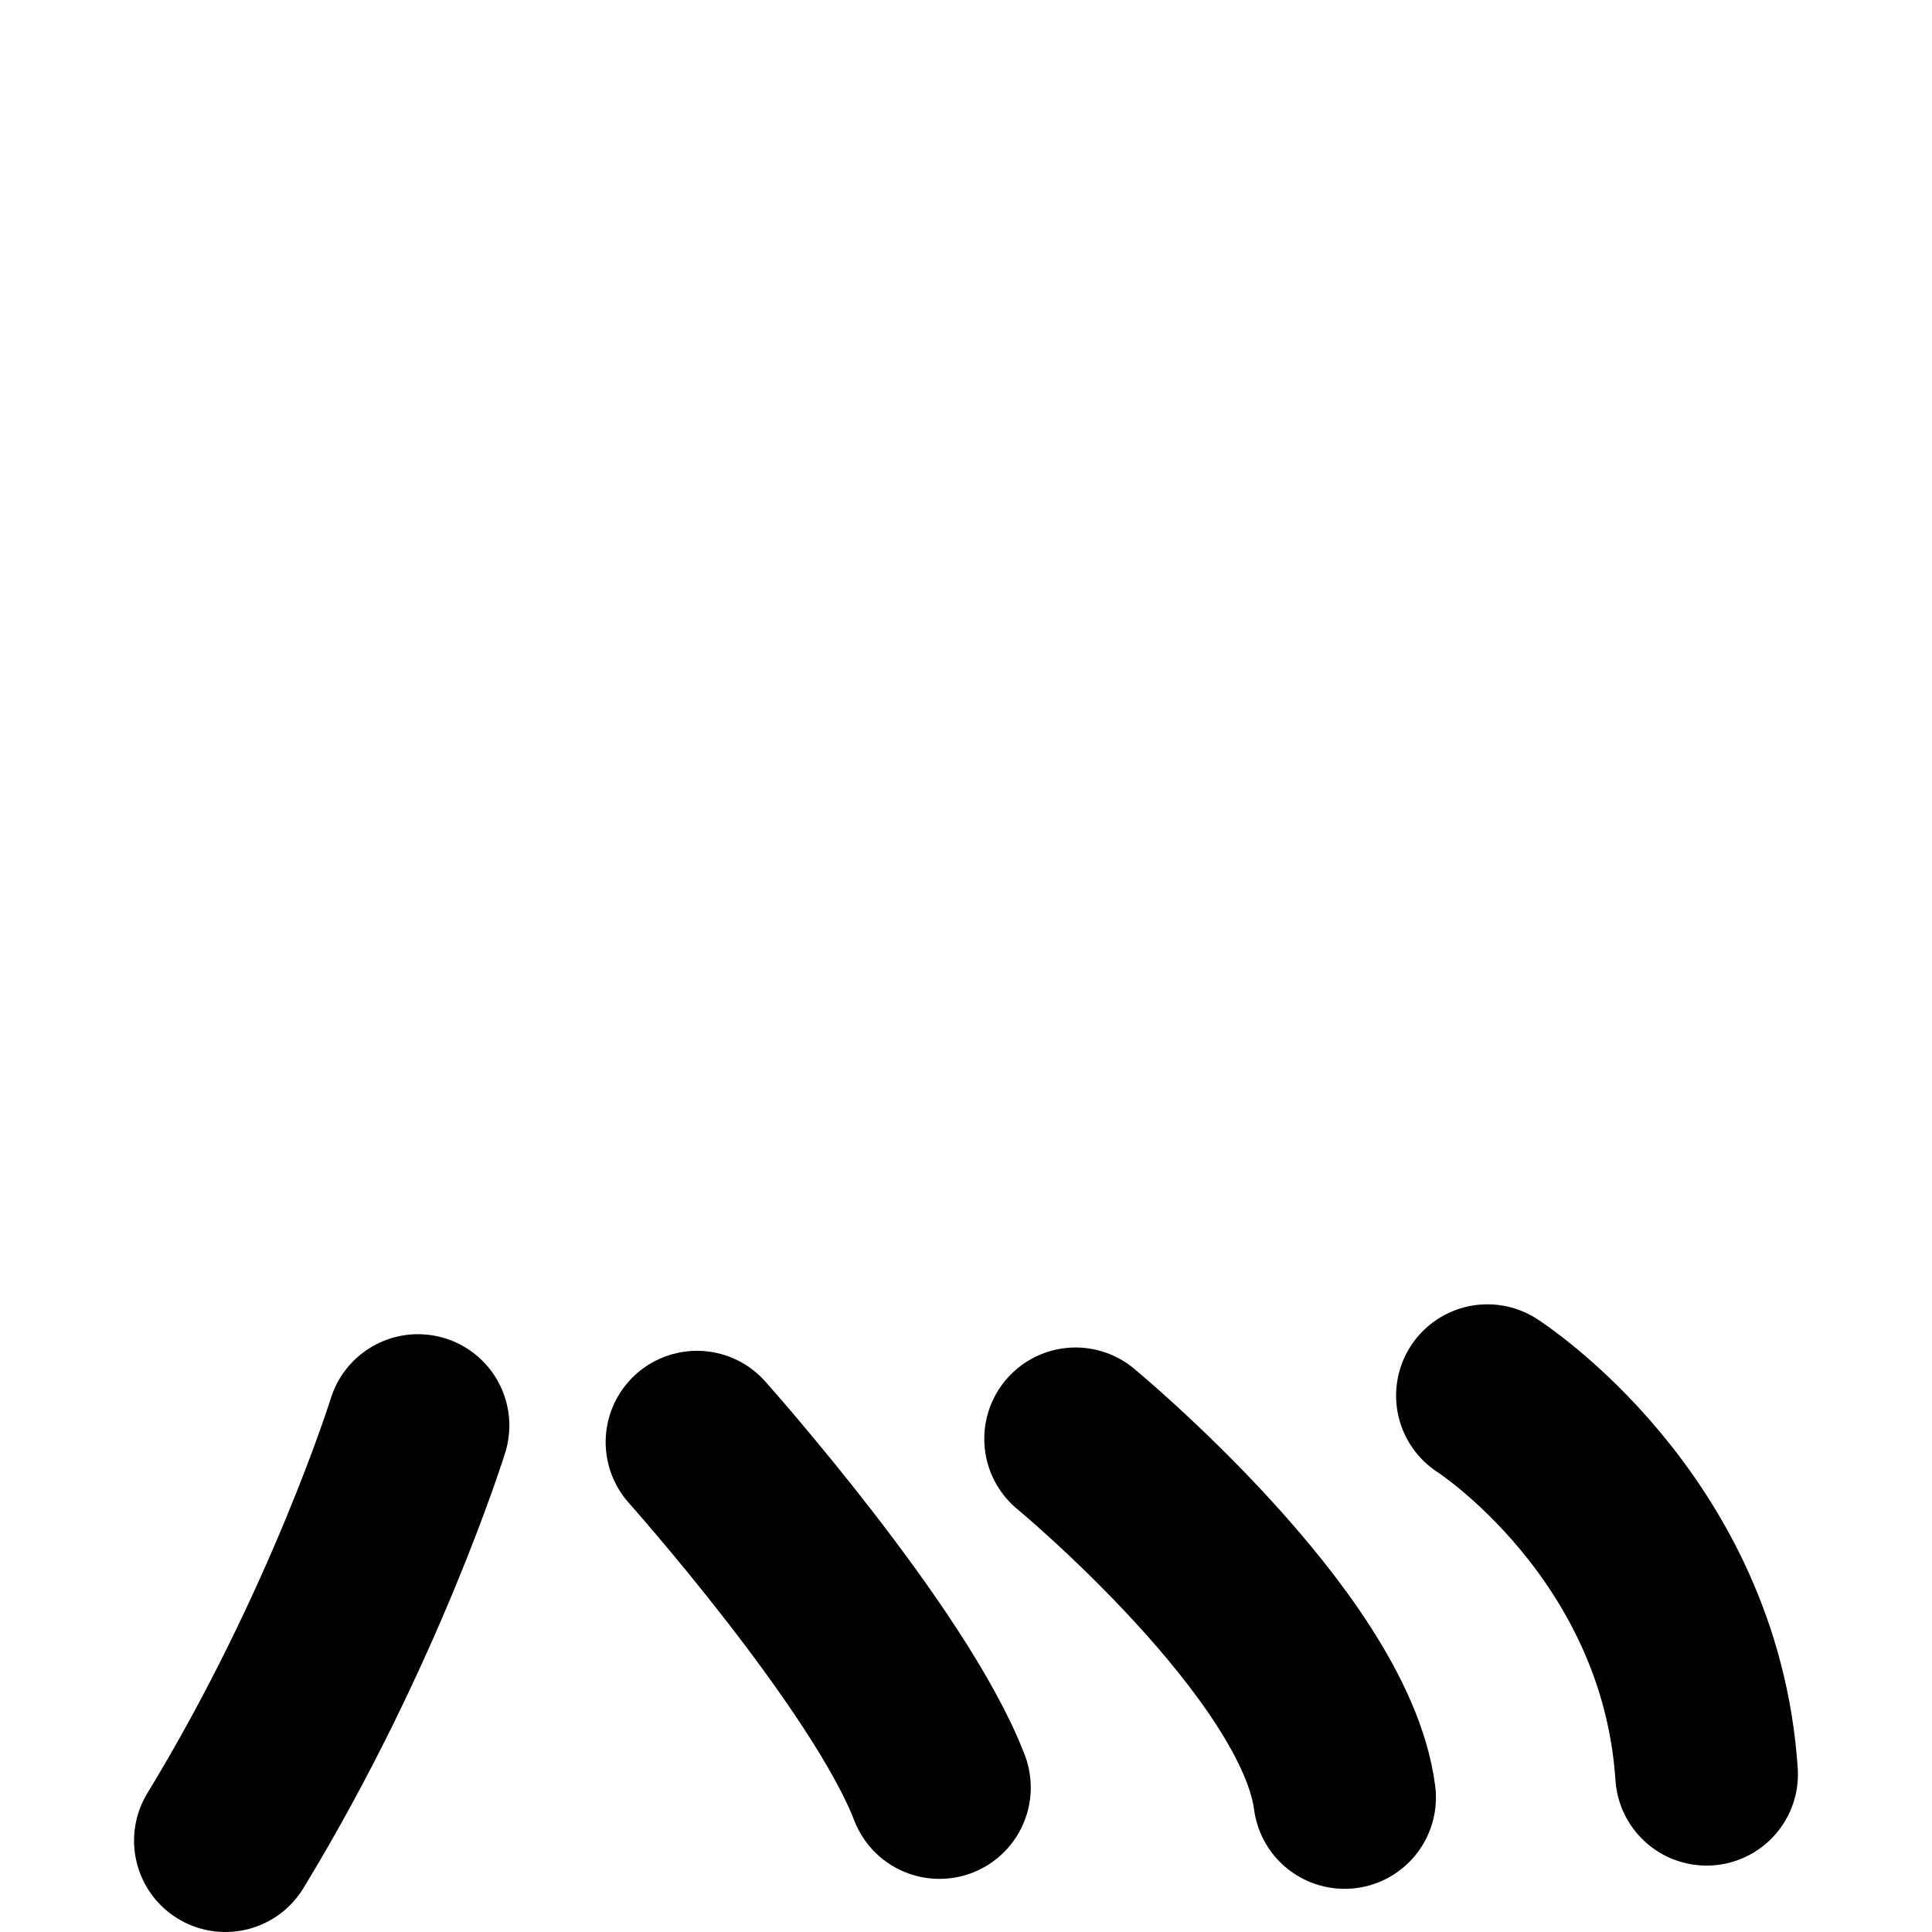
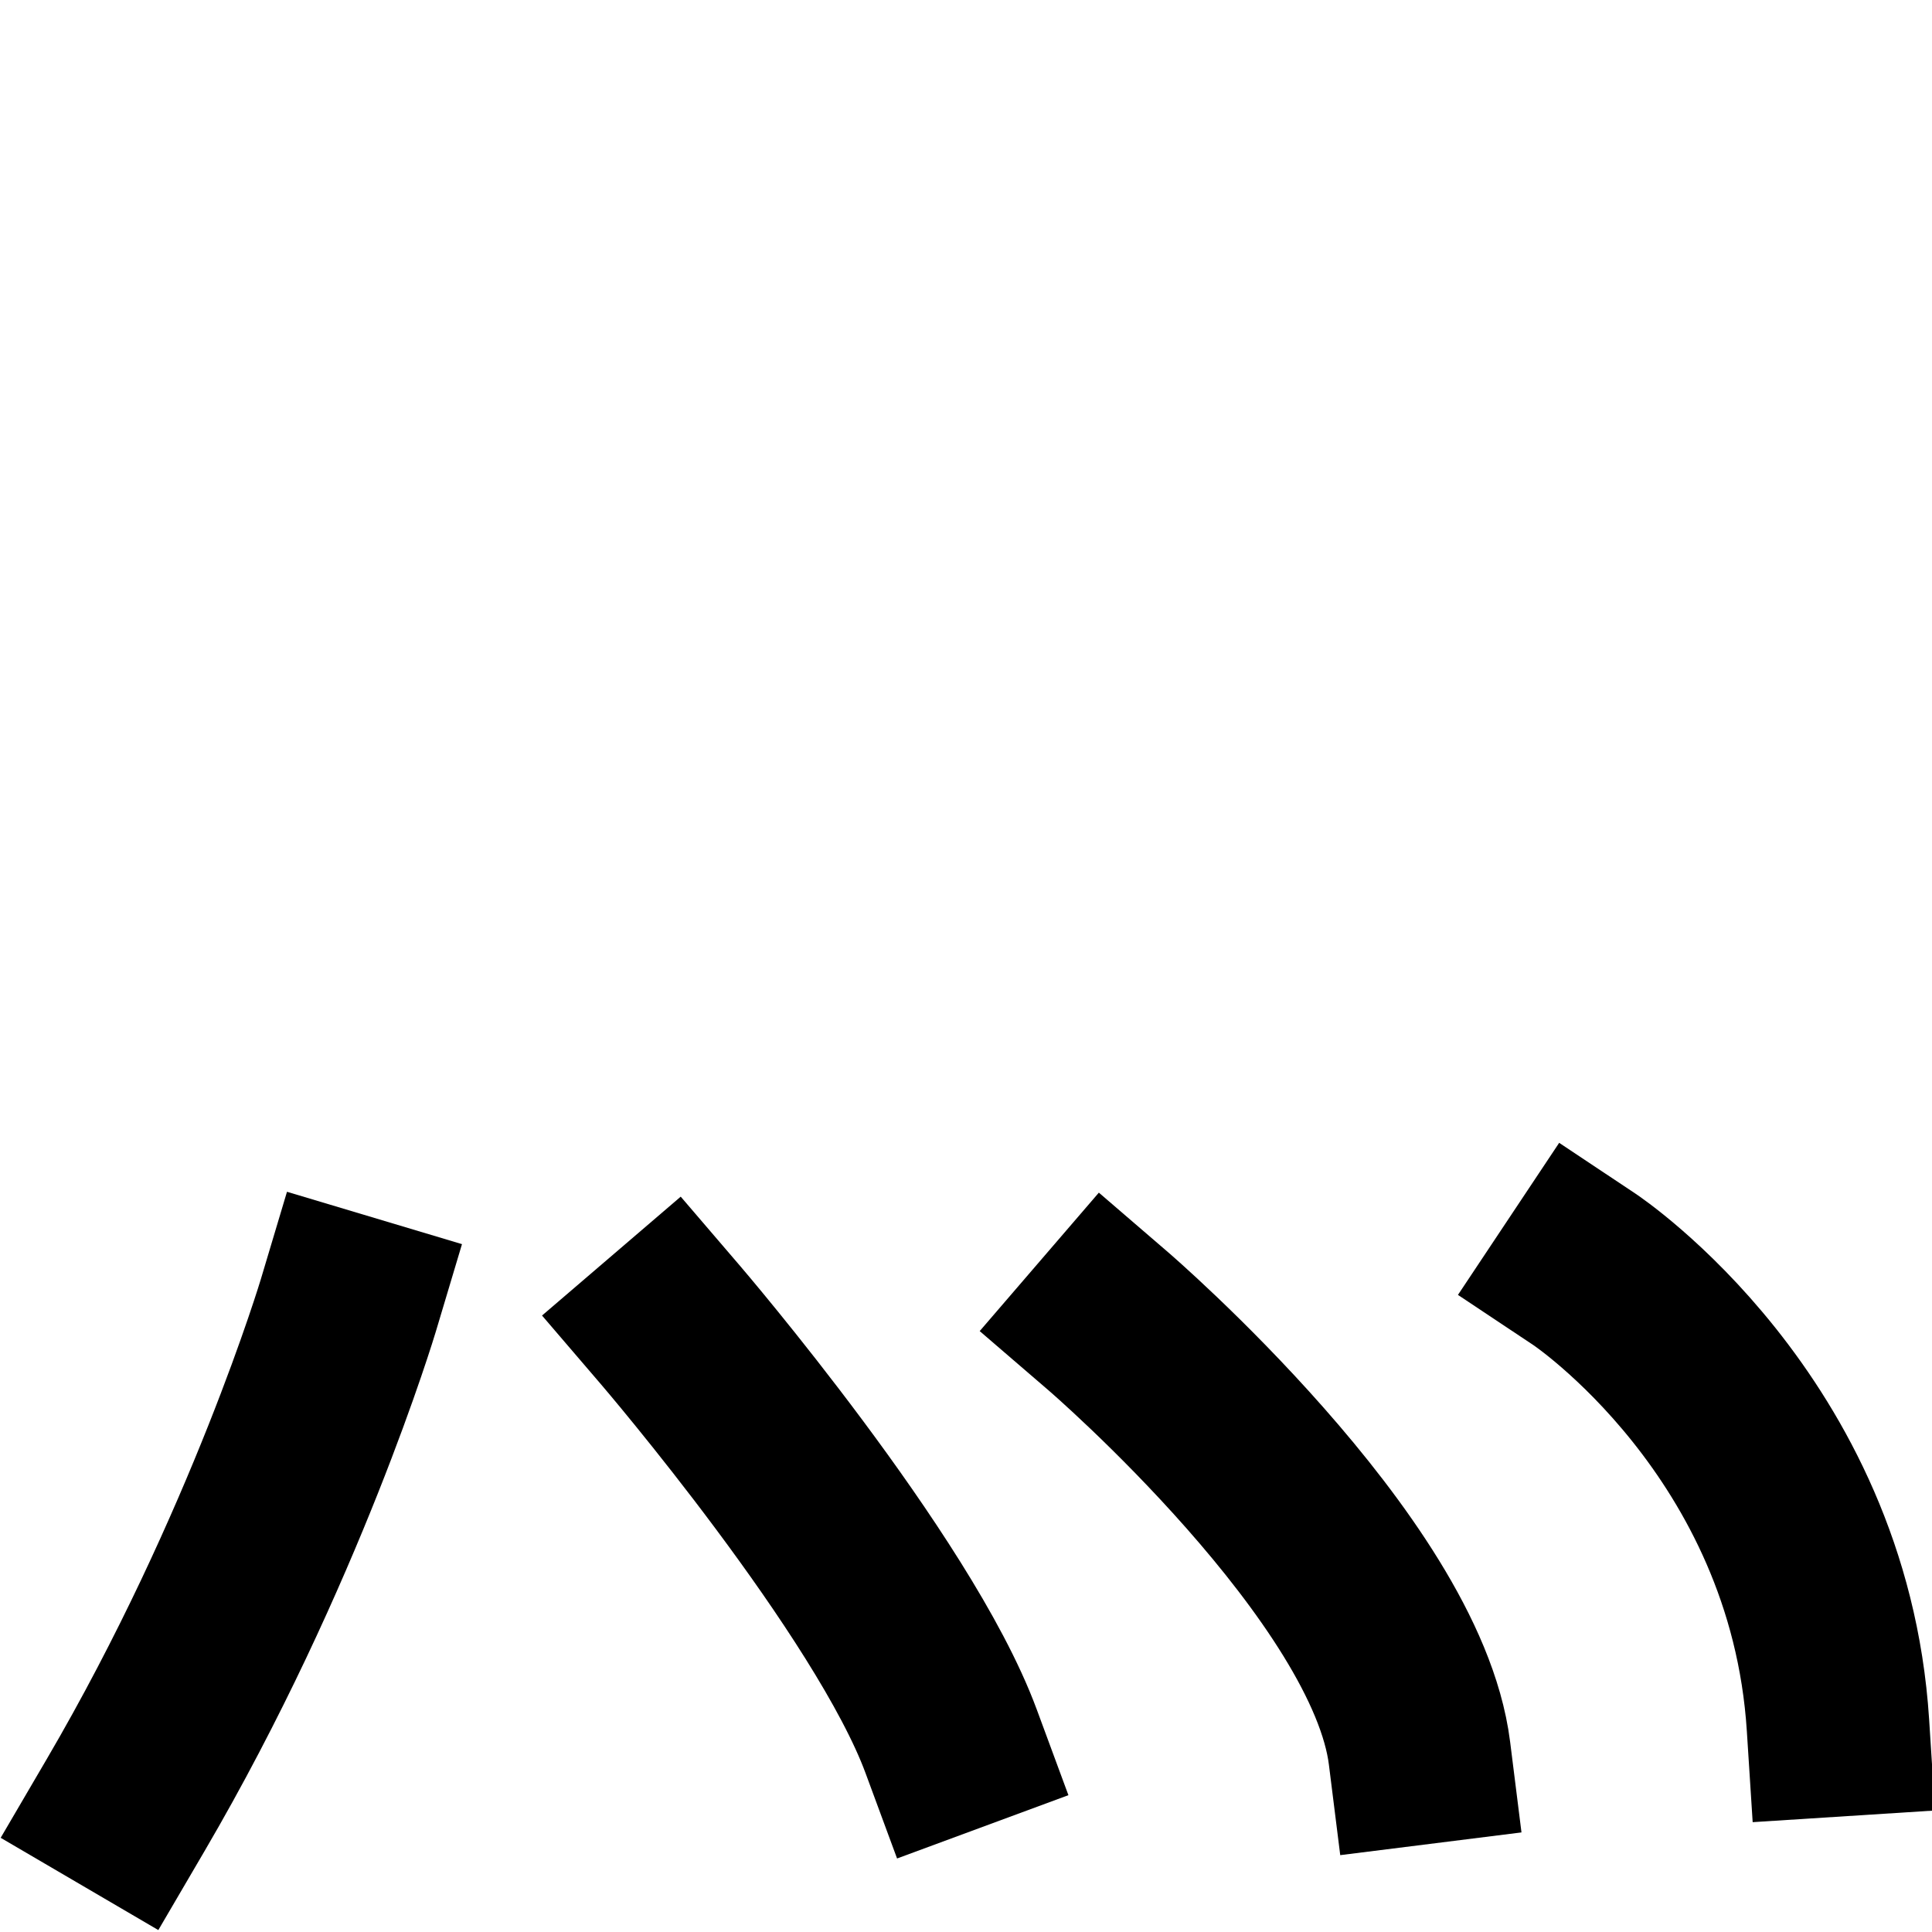
<svg xmlns="http://www.w3.org/2000/svg" width="153.916mm" height="153.916mm" viewBox="0 0 153.916 153.916" version="1.1" id="svg1" xml:space="preserve">
  <defs id="defs1" />
  <g id="g102-1" transform="translate(-682.1314,-577.7888)">
-     <path style="fill:none;fill-opacity:1;stroke:#000000;stroke-width:14.552;stroke-linecap:round;stroke-linejoin:round;stroke-dasharray:none;stroke-opacity:1" d="m 715.433,691.356 c 0,0 -5.027,16.14 -15.346,33.073" id="path99-3" />
-     <path style="fill:none;fill-opacity:1;stroke:#000000;stroke-width:14.552;stroke-linecap:round;stroke-linejoin:round;stroke-dasharray:none;stroke-opacity:1" d="m 737.658,692.679 c 0,0 15.346,17.198 19.315,27.517" id="path100-9" />
-     <path style="fill:none;fill-opacity:1;stroke:#000000;stroke-width:14.552;stroke-linecap:round;stroke-linejoin:round;stroke-dasharray:none;stroke-opacity:1" d="m 767.821,692.415 c 0,0 19.844,16.404 21.431,28.575" id="path101-6" />
-     <path style="fill:none;fill-opacity:1;stroke:#000000;stroke-width:14.552;stroke-linecap:round;stroke-linejoin:round;stroke-dasharray:none;stroke-opacity:1" d="m 800.629,688.975 c 0,0 16.14,10.319 17.462,30.163" id="path102-4" />
+     <path style="fill:none;fill-opacity:1;stroke:#000000;stroke-width:14.552;stroke-linecap:square;stroke-linejoin:miter;stroke-dasharray:none;stroke-opacity:1" d="m 709.88,681.79 c 0,0 -5.812,19.426 -17.74,39.806" id="path99-3" />
+     <path style="fill:none;fill-opacity:1;stroke:#000000;stroke-width:14.552;stroke-linecap:square;stroke-linejoin:miter;stroke-dasharray:none;stroke-opacity:1" d="m 735.573,683.382 c 0,0 17.741,20.699 22.329,33.119" id="path100-9" />
+     <path style="fill:none;fill-opacity:1;stroke:#000000;stroke-width:14.552;stroke-linecap:square;stroke-linejoin:miter;stroke-dasharray:none;stroke-opacity:1" d="m 770.442,683.064 c 0,0 22.94,19.744 24.776,34.393" id="path101-6" />
+     <path style="fill:none;fill-opacity:1;stroke:#000000;stroke-width:14.552;stroke-linecap:square;stroke-linejoin:miter;stroke-dasharray:none;stroke-opacity:1" d="m 808.37,678.924 c 0,0 18.658,12.42 20.187,36.304" id="path102-4" />
  </g>
</svg>
